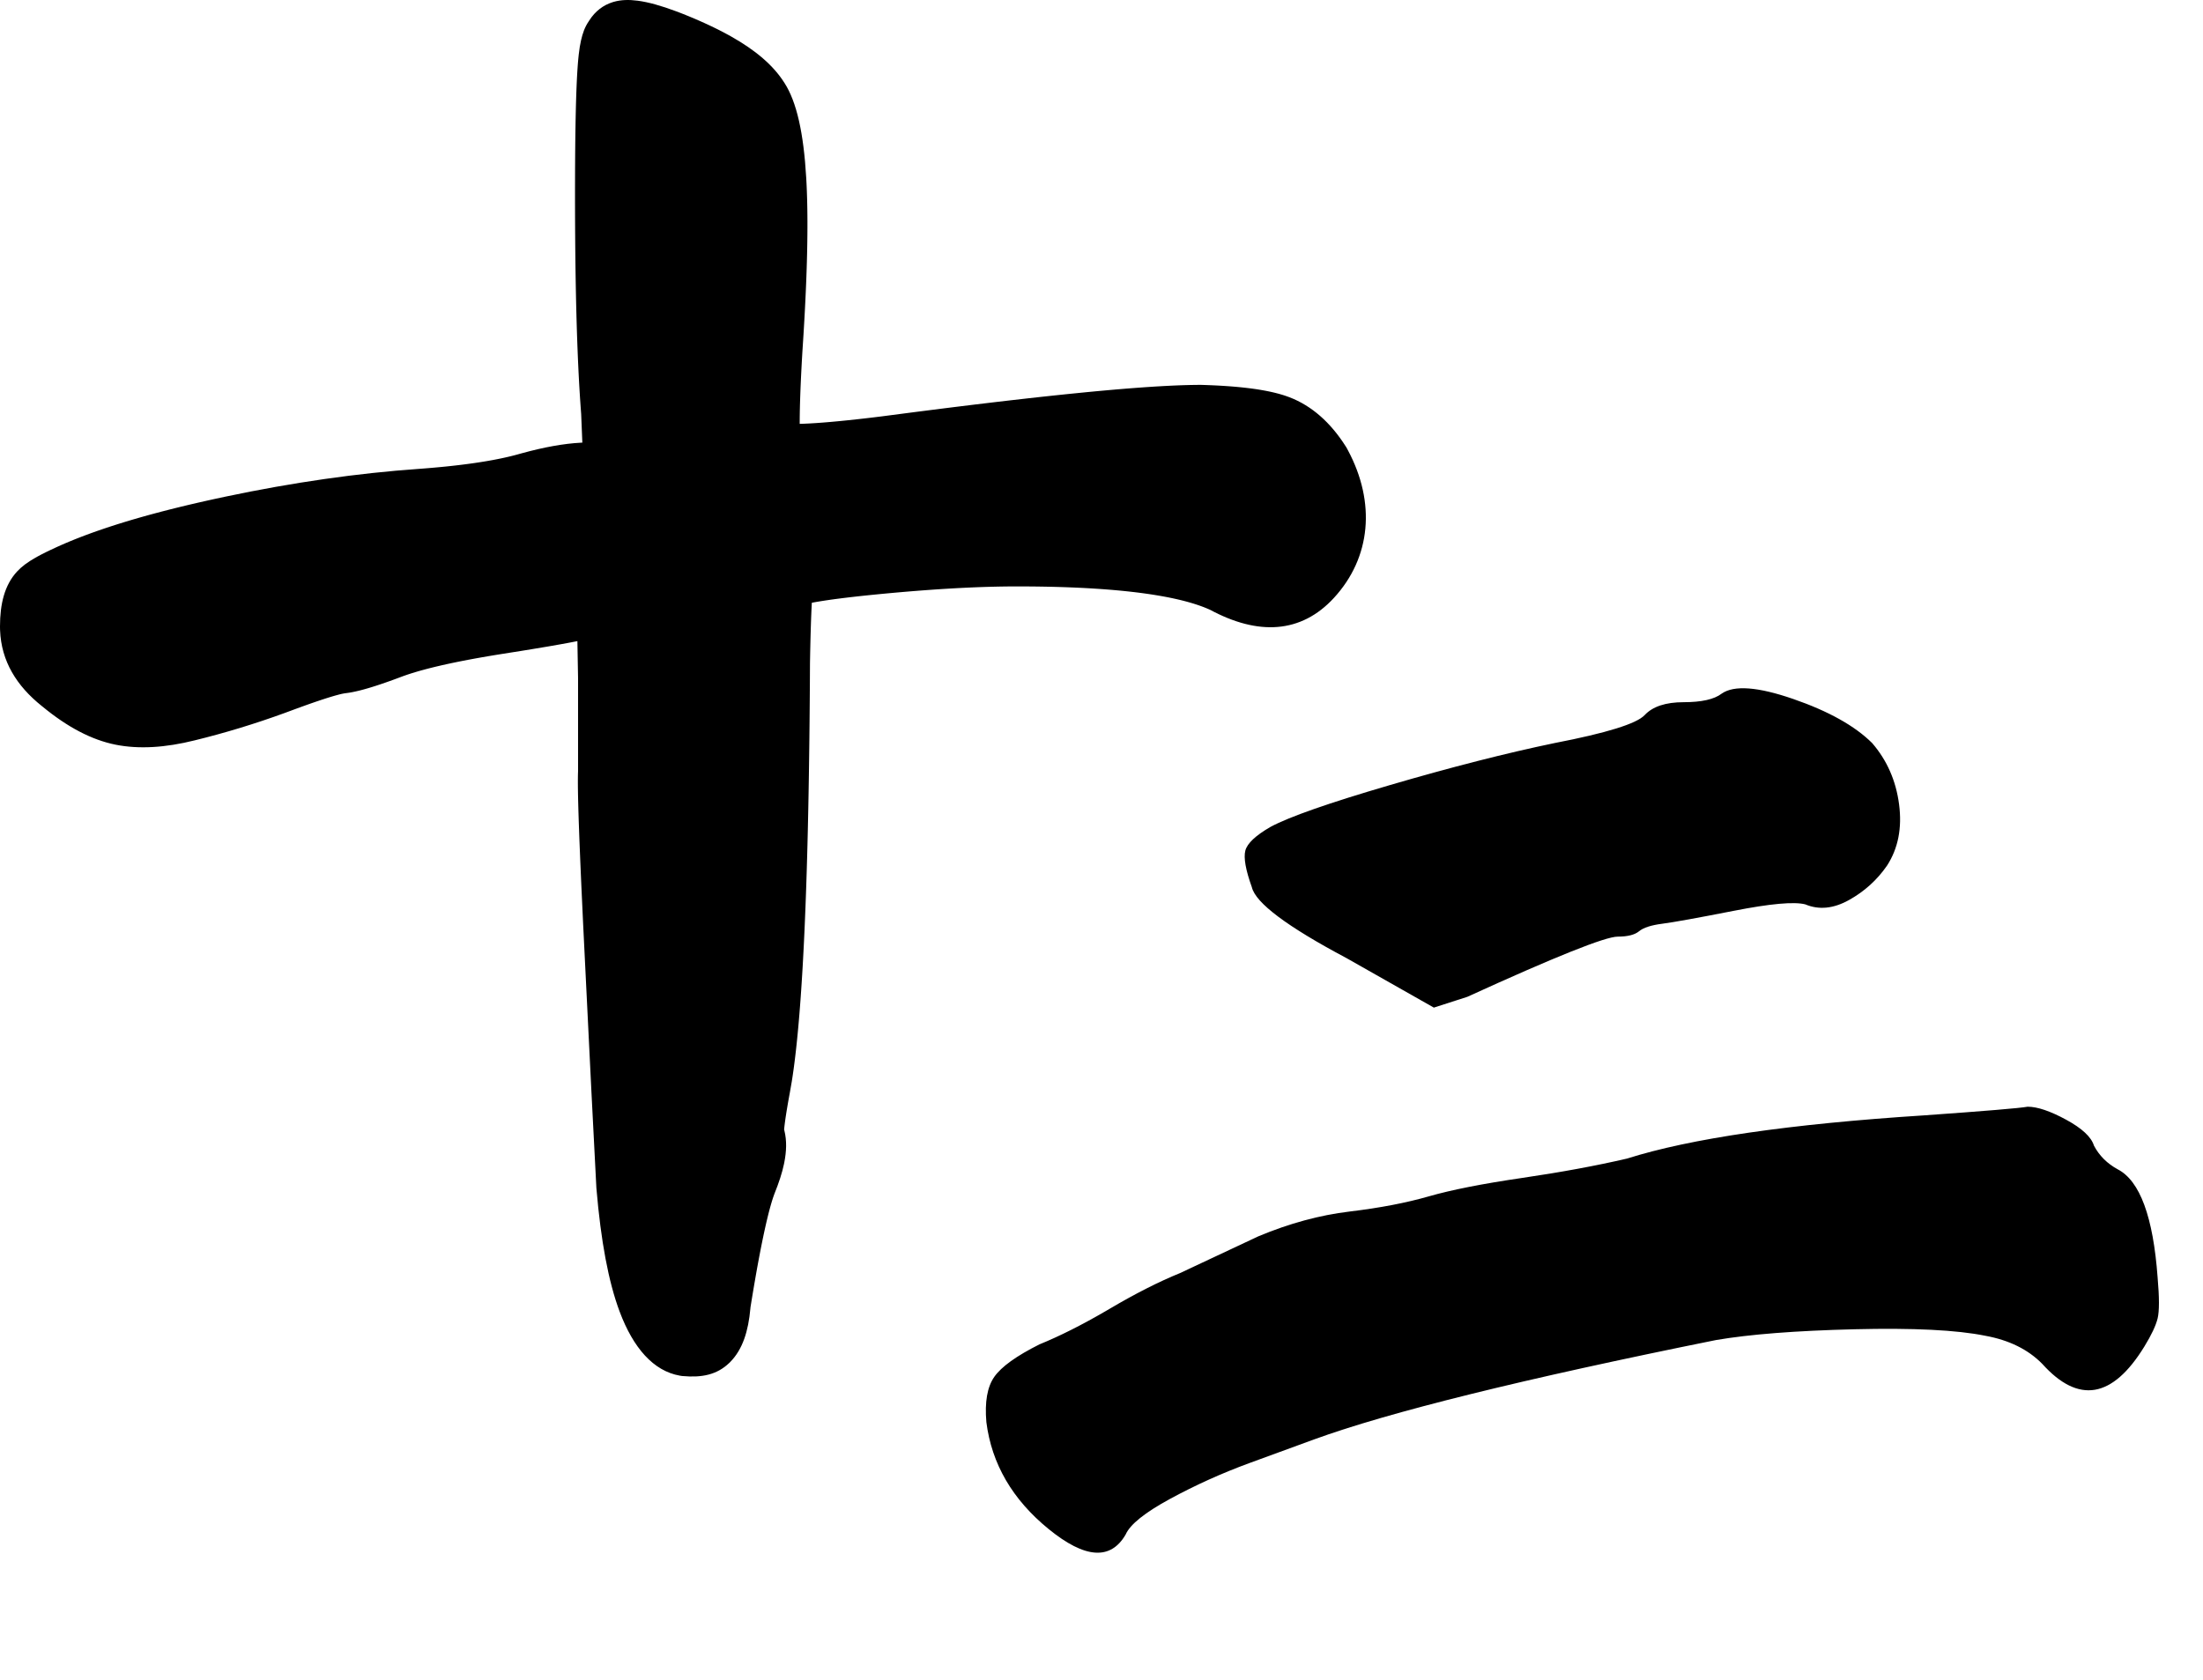
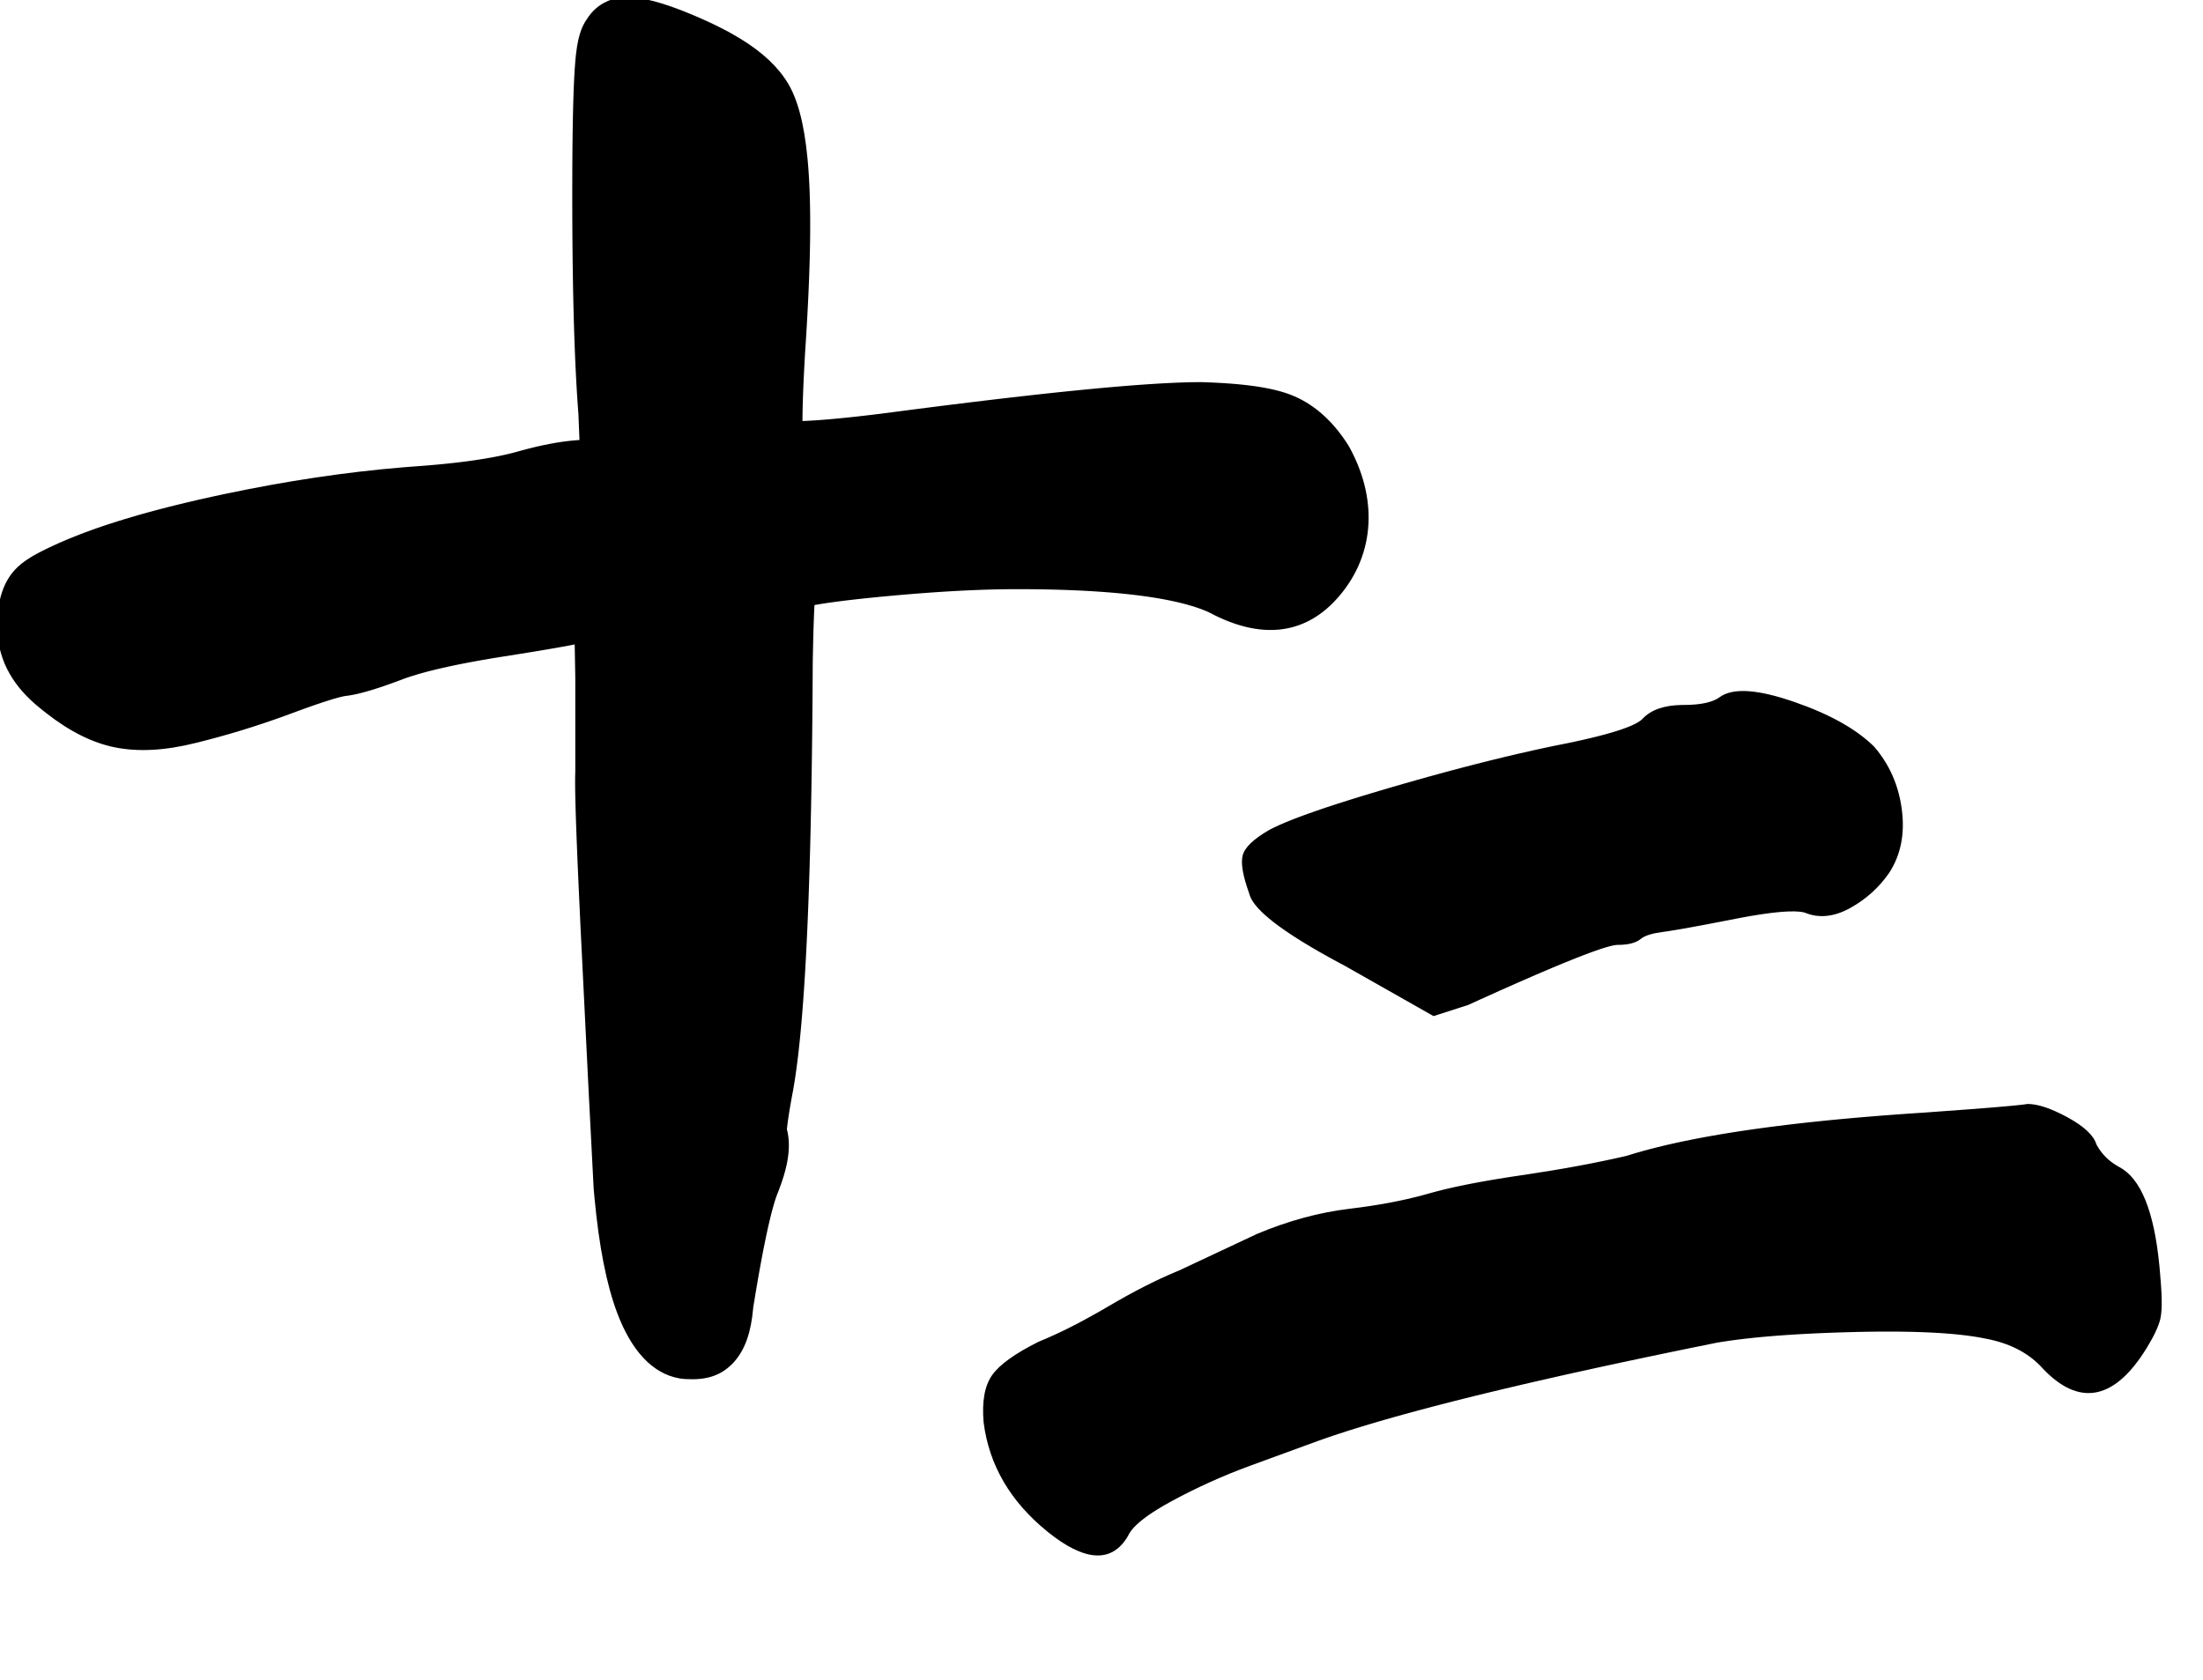
<svg xmlns="http://www.w3.org/2000/svg" width="400px" height="305px" viewBox="0 0 400 305" version="1.1">
  <g id="12_s" stroke="none" stroke-width="1" fill="none" fill-rule="evenodd">
-     <path d="M368.157,201 C369.923,201 372.251,201.785 375.141,203.354 C378.031,204.924 379.717,206.494 380.199,208.063 C381.162,209.895 382.607,211.334 384.534,212.38 C388.548,214.473 390.956,221.013 391.759,232.001 C392.08,235.663 392.08,238.148 391.759,239.456 C391.438,240.764 390.635,242.465 389.351,244.558 C383.571,253.976 377.389,255.022 370.806,247.697 C368.237,245.081 364.785,243.381 360.45,242.596 C355.312,241.549 347.404,241.157 336.727,241.418 C326.05,241.68 317.66,242.334 311.559,243.381 C276.557,250.444 252.232,256.461 238.584,261.431 L226.783,265.748 C221.806,267.579 217.029,269.738 212.453,272.223 C207.877,274.708 205.187,276.866 204.385,278.698 C201.655,283.407 196.999,283.08 190.416,277.717 C183.833,272.354 180.06,265.879 179.096,258.292 C178.775,254.63 179.257,251.883 180.541,250.052 C181.826,248.22 184.555,246.258 188.73,244.165 C192.369,242.683 196.367,240.675 200.722,238.143 L201.495,237.691 C206.151,234.944 210.406,232.785 214.259,231.216 L228.469,224.545 C234.088,222.19 239.628,220.686 245.087,220.032 C250.546,219.378 255.323,218.462 259.417,217.285 C263.511,216.108 269.131,214.996 276.276,213.95 C283.421,212.903 289.803,211.726 295.423,210.418 C306.983,206.755 324.966,204.139 349.371,202.57 C360.45,201.785 366.712,201.262 368.157,201 Z M111.438,0.334 C112.767,-0.046 114.194,-0.083 115.798,0.129 C117.737,0.386 120.067,1.038 122.839,2.078 L122.839,2.078 L123.607,2.371 C123.736,2.422 123.867,2.473 123.999,2.525 L123.999,2.525 L124.799,2.847 C125.07,2.957 125.344,3.071 125.622,3.188 L125.622,3.188 L126.037,3.364 L126.853,3.716 C126.988,3.775 127.122,3.834 127.254,3.893 L127.254,3.893 L128.042,4.247 C128.431,4.425 128.813,4.603 129.188,4.782 L129.188,4.782 L129.929,5.141 L130.651,5.502 C131.126,5.743 131.589,5.986 132.039,6.231 L132.039,6.231 L132.706,6.599 C137.197,9.127 140.401,11.851 142.412,15.024 L142.412,15.024 L142.44,15.066 C144.652,18.509 145.913,24.136 146.388,32.331 L146.388,32.331 L146.44,33.307 C146.448,33.472 146.456,33.638 146.463,33.804 L146.463,33.804 L146.505,34.816 L146.539,35.852 C146.544,36.026 146.549,36.202 146.554,36.379 L146.554,36.379 L146.577,37.451 C146.581,37.632 146.584,37.813 146.587,37.996 L146.587,37.996 L146.6,39.105 C146.603,39.479 146.606,39.856 146.607,40.238 L146.607,40.238 L146.606,41.396 L146.599,42.579 L146.585,43.787 L146.565,45.021 L146.538,46.279 L146.505,47.563 L146.465,48.872 L146.418,50.208 L146.366,51.569 L146.307,52.956 L146.241,54.369 L146.17,55.808 L146.093,57.274 L146.009,58.766 L145.92,60.286 L145.824,61.831 L145.675,64.134 L145.583,65.75 L145.501,67.295 L145.429,68.769 L145.367,70.17 L145.315,71.5 L145.286,72.346 L145.25,73.555 L145.224,74.69 L145.208,75.753 L145.202,76.741 L145.202,76.981 L145.752,76.964 L146.244,76.944 L147.023,76.906 L148.137,76.838 L149.03,76.775 L149.97,76.701 L150.96,76.617 L152.353,76.488 L153.832,76.34 L155.799,76.129 L157.043,75.988 L158.333,75.837 L160.127,75.618 C160.416,75.58 160.703,75.542 160.99,75.505 L160.99,75.505 L166.044,74.846 L170.891,74.229 L173.237,73.935 L177.031,73.469 L180.682,73.032 L183.499,72.703 L186.892,72.317 L188.859,72.099 L191.402,71.825 L193.853,71.569 L197.357,71.219 L199.033,71.059 L201.187,70.863 L202.743,70.727 L204.737,70.562 L206.173,70.451 L208.009,70.318 L209.753,70.204 L211.406,70.108 L212.969,70.03 L214.082,69.984 L215.143,69.948 L216.154,69.922 L216.799,69.911 L217.422,69.904 L218.089,69.902 L218.598,69.917 C218.745,69.922 218.891,69.927 219.037,69.932 L219.037,69.932 L219.898,69.966 L220.739,70.004 L221.56,70.048 L222.361,70.097 L223.142,70.151 L223.904,70.21 L224.646,70.275 L225.368,70.345 L226.072,70.42 L226.756,70.501 L227.421,70.587 L228.066,70.679 L228.693,70.777 L229.301,70.881 C229.501,70.916 229.697,70.952 229.891,70.99 L229.891,70.99 L230.461,71.105 L230.461,71.105 L230.74,71.165 L231.282,71.288 C231.371,71.31 231.46,71.331 231.547,71.353 L231.547,71.353 L232.062,71.485 C232.147,71.508 232.231,71.531 232.313,71.554 L232.313,71.554 L232.802,71.696 C232.881,71.72 232.96,71.745 233.039,71.769 L233.039,71.769 L233.5,71.921 C233.726,71.998 233.945,72.077 234.158,72.159 C238.154,73.697 241.582,76.714 244.339,81.063 L244.339,81.063 L244.472,81.273 L244.749,81.783 C249.827,91.291 248.944,101.275 242.186,108.606 C236.237,115.059 228.44,115.482 219.609,110.692 L219.754,110.77 L219.509,110.66 L219.126,110.495 L218.728,110.333 C218.661,110.306 218.592,110.28 218.524,110.253 L218.524,110.253 L218.104,110.096 L217.67,109.942 L217.222,109.791 L216.76,109.644 C216.682,109.62 216.603,109.595 216.523,109.571 L216.523,109.571 L216.04,109.429 C215.958,109.405 215.875,109.382 215.792,109.358 L215.792,109.358 L215.287,109.22 L214.768,109.086 L214.234,108.954 L213.686,108.826 L213.124,108.702 C213.029,108.681 212.934,108.661 212.838,108.64 L212.838,108.64 L212.255,108.52 L211.658,108.404 L211.046,108.291 L210.421,108.181 L209.456,108.022 L208.796,107.921 L208.121,107.823 L207.433,107.728 L206.73,107.637 L206.014,107.549 L204.913,107.424 L204.162,107.345 L203.397,107.269 L202.618,107.197 L201.825,107.128 L200.61,107.032 L199.365,106.943 L198.088,106.862 L197.219,106.813 L196.337,106.767 L194.988,106.706 L193.609,106.652 L192.198,106.606 L191.241,106.58 L189.78,106.549 L188.288,106.525 L186.252,106.506 L185.214,106.503 L184.134,106.503 L183.007,106.511 L181.858,106.526 C181.664,106.529 181.47,106.533 181.275,106.537 L181.275,106.537 L180.093,106.564 L178.889,106.599 L177.663,106.641 L176.414,106.692 L175.144,106.75 L173.853,106.815 L172.539,106.889 L171.203,106.97 L169.845,107.059 L168.466,107.156 L167.064,107.261 L165.641,107.373 L164.195,107.493 L162.728,107.621 L161.239,107.756 L159.729,107.9 L158.106,108.06 L156.864,108.189 L155.677,108.317 L154.179,108.488 L153.12,108.616 L151.794,108.785 L150.865,108.912 L149.991,109.039 L149.173,109.165 L148.411,109.29 L147.935,109.373 L147.403,109.471 L147.336,110.818 L147.294,111.829 L147.253,112.916 L147.215,114.078 L147.191,114.895 L147.156,116.183 L147.104,118.495 L147.069,120.43 L147.05,123.948 L147.025,127.423 L146.995,130.823 L146.96,134.146 L146.919,137.394 L146.873,140.565 L146.822,143.661 L146.765,146.68 L146.681,150.589 L146.611,153.433 L146.561,155.287 L146.483,158.005 L146.398,160.649 L146.339,162.369 L146.245,164.887 L146.145,167.331 L146.076,168.919 L146.004,170.473 L145.93,171.995 L145.813,174.215 L145.733,175.654 L145.649,177.059 L145.563,178.432 L145.475,179.772 L145.384,181.08 C145.369,181.295 145.353,181.508 145.338,181.721 L145.338,181.721 L145.243,182.979 L145.146,184.204 L145.046,185.396 L144.943,186.556 L144.838,187.683 L144.73,188.778 C144.712,188.958 144.694,189.136 144.675,189.313 L144.675,189.313 L144.564,190.358 C144.545,190.53 144.526,190.7 144.507,190.869 L144.507,190.869 L144.391,191.866 L144.273,192.83 L144.153,193.762 C144.132,193.915 144.112,194.066 144.091,194.216 L144.091,194.216 L143.966,195.099 C143.945,195.244 143.924,195.387 143.903,195.529 L143.903,195.529 L143.774,196.364 C143.644,197.182 143.51,197.953 143.372,198.675 L143.372,198.675 L143.319,198.947 L143.122,200.036 L142.998,200.749 L142.831,201.749 L142.733,202.369 L142.644,202.952 L142.566,203.497 L142.499,204.003 L142.441,204.47 C142.424,204.62 142.408,204.762 142.394,204.898 L142.394,204.898 L142.371,205.138 L142.417,205.315 C142.884,207.186 142.798,209.111 142.406,211.118 L142.406,211.118 L142.354,211.38 C142.015,213.011 141.433,214.785 140.606,216.836 L140.635,216.765 L140.594,216.872 L140.481,217.182 C140.462,217.236 140.443,217.291 140.424,217.347 L140.424,217.347 L140.307,217.695 L140.189,218.068 L140.007,218.675 L139.82,219.338 L139.693,219.811 C139.671,219.892 139.65,219.974 139.628,220.057 L139.628,220.057 L139.498,220.567 L139.366,221.102 L139.164,221.95 L139.027,222.546 L138.818,223.485 L138.676,224.141 L138.461,225.17 L138.241,226.253 L138.093,227.004 L137.868,228.175 L137.639,229.4 L137.484,230.245 L137.25,231.556 L136.933,233.386 L136.692,234.818 L136.448,236.301 L136.264,237.44 L136.246,237.651 C135.876,241.779 134.836,245.076 132.602,247.348 L132.602,247.348 L132.418,247.53 C130.176,249.692 127.437,250.232 123.951,249.917 L123.951,249.917 L123.819,249.905 L123.433,249.844 C118.638,249.003 114.976,244.797 112.511,238.223 C110.465,232.764 109.101,225.364 108.298,215.895 L108.298,215.895 L108.285,215.744 L107.382,198.22 L105.887,167.972 L105.55,160.719 L105.367,156.506 L105.201,152.426 L105.085,149.21 L105.022,147.23 L104.969,145.235 L104.947,144.13 L104.93,142.946 L104.926,142.241 L104.926,141.704 L104.933,140.952 L104.942,140.513 L104.957,140.094 L104.957,123.091 L104.838,116.439 L103.46,116.706 L101.765,117.017 L99.526,117.409 L96.616,117.895 L94.605,118.222 L91.127,118.772 L89.751,118.994 L88.858,119.143 L87.552,119.367 L86.288,119.593 L85.066,119.82 L83.886,120.048 L83.123,120.2 L82.378,120.353 L81.297,120.584 L80.258,120.815 L79.261,121.048 L78.621,121.203 L77.999,121.359 L77.397,121.515 L76.529,121.75 L75.974,121.906 L75.438,122.064 L74.671,122.3 C74.588,122.326 74.506,122.352 74.424,122.379 L74.424,122.379 L73.946,122.537 L73.488,122.695 L73.048,122.853 L72.106,123.206 L71.398,123.466 L70.713,123.713 L70.049,123.947 L69.408,124.169 L68.788,124.377 L68.189,124.573 L67.611,124.755 C67.517,124.785 67.423,124.814 67.33,124.842 L67.33,124.842 L66.784,125.005 L66.258,125.155 C66.172,125.179 66.087,125.203 66.002,125.226 L66.002,125.226 L65.507,125.357 C65.426,125.378 65.345,125.398 65.266,125.418 L65.266,125.418 L64.8,125.529 C64.724,125.547 64.648,125.564 64.574,125.58 L64.574,125.58 L64.137,125.673 L63.719,125.753 C63.583,125.777 63.45,125.799 63.32,125.82 L63.32,125.82 L62.939,125.874 L62.607,125.916 L62.439,125.944 L62.152,126.001 L61.824,126.075 L61.583,126.135 L60.9,126.318 L60.437,126.452 L59.758,126.657 L59.203,126.832 L58.405,127.091 L57.313,127.459 L56.365,127.787 L55.353,128.146 L54,128.637 L51.692,129.491 C46.293,131.46 40.854,133.115 35.393,134.453 C29.999,135.803 25.205,136.092 20.987,135.249 C16.632,134.379 12.207,132.039 7.7,128.314 L7.742,128.348 L7.573,128.215 C3.016,124.566 0.23,120.09 0.014,114.462 L0.003,114.058 L0,113.751 C0,109.702 0.821,106.268 3.091,103.806 C3.931,102.894 5.006,102.1 6.457,101.276 L6.457,101.276 L6.927,101.014 L7.424,100.75 L7.947,100.481 C8.127,100.391 8.31,100.3 8.499,100.207 L8.499,100.207 L9.079,99.928 L10.051,99.473 C10.172,99.417 10.295,99.361 10.417,99.305 L10.417,99.305 L11.164,98.971 C11.416,98.86 11.671,98.749 11.929,98.639 L11.929,98.639 L12.713,98.31 L13.515,97.983 C13.65,97.928 13.786,97.874 13.923,97.82 L13.923,97.82 L14.753,97.496 L15.602,97.174 L16.469,96.854 C16.615,96.801 16.762,96.748 16.91,96.695 L16.91,96.695 L17.805,96.379 C18.258,96.221 18.717,96.064 19.183,95.908 L19.183,95.908 L20.125,95.597 L21.086,95.287 C21.248,95.236 21.41,95.185 21.573,95.134 L21.573,95.134 L22.562,94.827 L23.57,94.523 C23.739,94.473 23.909,94.422 24.08,94.372 L24.08,94.372 L25.116,94.071 L26.17,93.772 L27.244,93.475 L28.336,93.18 L29.447,92.887 L30.576,92.596 L31.725,92.307 L32.892,92.02 L34.079,91.734 L35.894,91.31 L37.752,90.89 L39.014,90.612 L40.963,90.194 C53.186,87.618 64.901,85.937 76.092,85.154 L76.092,85.154 L76.598,85.116 L77.596,85.037 L78.574,84.954 L80.003,84.823 L80.93,84.732 L81.838,84.636 L82.726,84.537 L83.594,84.435 L84.442,84.328 L85.269,84.219 L86.077,84.106 L86.864,83.989 L87.631,83.868 L88.378,83.745 L89.461,83.553 L90.157,83.42 L90.833,83.284 L91.488,83.145 L92.124,83.002 L92.738,82.856 L93.333,82.707 L93.906,82.554 L94.718,82.328 C98.783,81.211 102.361,80.563 105.481,80.401 L105.481,80.401 L105.736,80.389 L105.523,75.192 L105.428,73.91 L105.322,72.377 L105.256,71.325 L105.191,70.248 L105.129,69.146 L105.041,67.448 L104.959,65.694 L104.908,64.494 L104.835,62.649 L104.768,60.747 L104.727,59.449 L104.688,58.126 L104.634,56.095 L104.601,54.71 L104.557,52.587 L104.519,50.408 L104.496,48.924 L104.476,47.416 L104.459,45.882 L104.444,44.324 L104.426,41.941 L104.414,39.501 L104.407,37.006 L104.407,34.075 L104.417,30.538 L104.434,27.788 L104.454,25.715 L104.473,24.235 L104.511,21.911 L104.548,20.178 L104.579,18.953 L104.613,17.791 L104.663,16.341 L104.708,15.235 L104.746,14.421 C104.753,14.288 104.759,14.158 104.766,14.029 L104.766,14.029 L104.808,13.276 L104.853,12.563 L104.9,11.889 C104.908,11.78 104.917,11.672 104.925,11.566 L104.925,11.566 L104.977,10.95 C104.986,10.851 104.995,10.753 105.004,10.656 L105.004,10.656 L105.061,10.096 L105.091,9.83 C105.197,8.899 105.324,8.089 105.497,7.337 C105.798,6.025 106.175,4.921 106.899,3.871 L106.899,3.871 L106.912,3.853 L106.987,3.73 C108.088,1.99 109.572,0.92 111.23,0.397 L111.23,0.397 Z M325.595,126.946 C332.003,129.16 336.78,131.829 339.927,134.954 C342.625,138.079 344.255,141.79 344.817,146.087 C345.379,150.383 344.648,154.094 342.625,157.219 C340.826,159.823 338.522,161.907 335.712,163.469 C332.902,165.032 330.26,165.292 327.787,164.25 C325.764,163.73 321.436,164.12 314.805,165.422 C308.173,166.724 303.845,167.505 301.822,167.766 C299.798,168.026 298.393,168.482 297.607,169.133 C296.82,169.784 295.527,170.11 293.729,170.11 C291.48,170.11 282.376,173.755 266.414,181.047 L260.344,183 L244.495,174.016 C233.704,168.287 227.971,163.99 227.297,161.125 C226.173,158 225.78,155.787 226.117,154.485 C226.454,153.183 227.971,151.751 230.669,150.188 C234.041,148.365 241.291,145.826 252.42,142.571 C263.548,139.316 273.496,136.777 282.263,134.954 C291.705,133.131 297.157,131.438 298.618,129.876 C300.079,128.314 302.44,127.532 305.7,127.532 C308.959,127.532 311.264,127.011 312.613,125.97 C314.861,124.407 319.188,124.733 325.595,126.946 Z" id="Combined-Shape" fill="#000000" fill-rule="nonzero" />
+     <path d="M368.157,200.5 C370.022,200.5 372.423,201.309 375.38,202.915 C378.374,204.541 380.148,206.193 380.641,207.831 C381.558,209.573 382.931,210.941 384.765,211.937 C388.702,213.989 391.107,219.946 392.072,229.788 L392.17,230.858 C392.201,231.219 392.23,231.586 392.257,231.957 L392.327,232.793 L392.384,233.587 L392.431,234.339 L392.465,235.05 L392.488,235.718 L392.501,236.345 C392.501,236.749 392.498,237.125 392.486,237.474 L392.461,237.977 C392.421,238.619 392.349,239.152 392.245,239.576 C391.909,240.943 391.086,242.686 389.777,244.819 C384.158,253.975 377.975,255.472 371.569,249.217 L371.121,248.768 C370.898,248.537 370.674,248.297 370.449,248.047 C367.957,245.509 364.599,243.855 360.35,243.086 L359.998,243.016 L359.269,242.882 C359.145,242.861 359.019,242.84 358.892,242.819 L358.111,242.697 C357.845,242.658 357.574,242.62 357.296,242.584 L356.447,242.479 C356.302,242.462 356.156,242.445 356.009,242.429 L355.108,242.336 L354.172,242.25 C354.013,242.237 353.853,242.224 353.691,242.211 L352.704,242.138 C352.536,242.126 352.367,242.115 352.197,242.104 L351.158,242.043 L350.085,241.99 L348.977,241.945 L347.835,241.908 L346.658,241.879 L345.447,241.858 L344.202,241.845 L342.27,241.841 L340.939,241.848 L339.573,241.863 L338.173,241.887 L336.739,241.918 L335.076,241.963 L333.45,242.014 L331.863,242.071 L330.314,242.135 L328.803,242.206 L327.33,242.283 L325.895,242.366 L324.499,242.456 L323.14,242.552 L321.82,242.655 C321.603,242.673 321.388,242.691 321.174,242.709 L319.911,242.821 C319.704,242.841 319.498,242.86 319.294,242.88 L318.088,243.002 C317.692,243.044 317.303,243.087 316.921,243.131 L315.791,243.266 C315.606,243.289 315.423,243.312 315.241,243.336 L314.17,243.481 L313.136,243.632 C312.967,243.658 312.8,243.684 312.634,243.71 L311.658,243.871 L307.512,244.713 L303.468,245.545 L299.527,246.367 L294.744,247.38 L290.122,248.377 L285.659,249.359 L283.059,249.941 L278.853,250.897 L276.406,251.464 L273.234,252.21 L270.164,252.947 L267.928,253.492 L265.751,254.032 L263.631,254.567 L261.569,255.096 L260.226,255.445 L257.617,256.136 L255.111,256.817 L253.299,257.321 L251.545,257.819 L250.407,258.148 L248.749,258.637 L247.148,259.121 L246.113,259.44 L244.608,259.914 L243.162,260.382 L242.229,260.691 L241.322,260.997 L240.441,261.301 L239.168,261.752 L226.956,266.217 C222.001,268.04 217.246,270.189 212.691,272.662 C211.74,273.179 210.873,273.68 210.09,274.167 L209.439,274.58 C206.916,276.218 205.377,277.677 204.817,278.948 C201.897,283.987 196.889,283.635 190.1,278.104 C183.42,272.662 179.58,266.073 178.598,258.336 C178.268,254.567 178.769,251.707 180.132,249.764 C181.475,247.85 184.264,245.845 188.541,243.702 C191.945,242.316 195.668,240.465 199.708,238.151 L200.47,237.711 L201.241,237.26 C205.657,234.655 209.716,232.575 213.4,231.03 L214.047,230.763 L228.276,224.084 C233.937,221.712 239.521,220.195 245.027,219.536 C250.159,218.921 254.682,218.074 258.595,216.997 L259.279,216.805 C259.847,216.641 260.444,216.479 261.07,216.318 L262.031,216.078 C262.358,215.998 262.693,215.919 263.035,215.84 L264.083,215.604 L265.174,215.369 C265.545,215.292 265.923,215.214 266.308,215.137 L267.486,214.906 C267.886,214.83 268.293,214.754 268.708,214.678 L269.973,214.451 C270.187,214.414 270.403,214.376 270.622,214.339 L271.952,214.115 L273.325,213.893 L274.743,213.673 L276.203,213.455 C283.335,212.41 289.704,211.236 295.272,209.941 C296.226,209.639 297.223,209.344 298.264,209.056 L299.319,208.77 L300.403,208.489 C300.586,208.443 300.77,208.397 300.955,208.351 L302.083,208.077 C302.273,208.032 302.465,207.987 302.657,207.942 L303.828,207.675 C304.025,207.631 304.224,207.588 304.424,207.544 L305.638,207.284 L306.881,207.03 L308.152,206.78 L309.453,206.534 L310.782,206.294 L312.141,206.058 L313.528,205.827 C313.762,205.789 313.996,205.751 314.232,205.714 L315.663,205.49 L317.122,205.271 C317.368,205.234 317.615,205.198 317.863,205.163 L319.366,204.951 L320.897,204.743 L322.458,204.541 L324.853,204.246 L326.486,204.055 L328.148,203.869 L329.838,203.688 L331.558,203.512 L333.306,203.34 L335.084,203.173 L336.89,203.011 L338.725,202.853 L341.532,202.625 L343.44,202.48 L345.376,202.339 L347.342,202.202 L349.336,202.071 L357.572,201.468 L362.62,201.066 L365.036,200.853 L366.464,200.712 L367.374,200.609 L367.819,200.548 L367.993,200.521 L368.068,200.508 L368.157,200.5 Z M111.3,-0.147 C112.656,-0.534 114.132,-0.596 115.864,-0.366 C117.584,-0.138 119.604,0.391 121.983,1.233 L122.498,1.418 L123.018,1.611 L123.985,1.982 L124.989,2.385 L125.817,2.728 L126.236,2.905 L127.257,3.347 L128.252,3.793 L128.834,4.062 L129.406,4.332 L130.153,4.694 L130.877,5.056 L131.353,5.3 L131.821,5.546 L132.281,5.793 L132.951,6.164 C137.241,8.578 140.323,11.145 142.371,14.062 L142.603,14.401 L142.86,14.795 C144.787,17.795 146.009,22.37 146.625,28.833 L146.724,29.96 L146.812,31.124 L146.887,32.305 L146.951,33.532 L147.005,34.799 L147.054,36.368 L147.082,37.715 L147.1,39.101 L147.107,40.238 L147.106,41.399 L147.099,42.585 L147.085,43.796 L147.065,45.031 L147.038,46.292 L147.004,47.578 L146.964,48.89 L146.918,50.227 L146.865,51.59 L146.806,52.979 L146.741,54.394 L146.669,55.835 L146.592,57.302 L146.508,58.796 L146.419,60.316 L146.323,61.864 L146.174,64.162 L146.082,65.777 L146.001,67.32 L145.929,68.791 L145.867,70.19 L145.815,71.517 L145.786,72.361 L145.75,73.566 L145.724,74.698 L145.708,75.756 L145.703,76.465 L146.22,76.445 L146.993,76.407 L148.102,76.339 L148.99,76.276 L149.928,76.203 L150.914,76.119 L152.303,75.99 L153.779,75.843 L155.743,75.632 L156.985,75.491 L158.273,75.34 L160.062,75.123 L165.981,74.35 L170.829,73.733 L173.176,73.439 L176.972,72.973 L180.624,72.536 L183.443,72.206 L186.837,71.82 L188.806,71.602 L191.35,71.327 L193.803,71.071 L197.31,70.721 L198.987,70.561 L201.144,70.364 L202.702,70.229 L204.698,70.064 L206.137,69.952 L207.976,69.819 L209.724,69.705 L211.382,69.609 L212.948,69.531 L214.065,69.484 L215.131,69.448 L216.145,69.422 L216.794,69.411 L217.42,69.404 L218.104,69.402 L219.056,69.433 L219.921,69.466 L220.765,69.505 L221.59,69.549 L222.395,69.598 L223.181,69.652 L223.947,69.712 L224.694,69.777 L225.422,69.848 L226.13,69.924 L226.82,70.005 L227.491,70.092 L228.143,70.185 L228.777,70.284 L229.39,70.389 L229.989,70.5 L230.566,70.616 L230.851,70.677 L231.534,70.835 L232.193,71.003 L232.453,71.074 L232.948,71.218 L233.195,71.294 L233.661,71.447 C233.894,71.527 234.119,71.608 234.338,71.693 C238.148,73.159 241.462,75.935 244.182,79.916 L244.471,80.347 L244.761,80.796 L244.911,81.034 L245.19,81.547 C250.387,91.278 249.432,101.484 242.554,108.945 C236.635,115.365 228.797,116.099 219.77,111.345 L219.544,111.224 L219.312,111.119 L218.938,110.958 L218.348,110.722 L217.937,110.567 L217.511,110.416 L217.07,110.268 L216.382,110.051 L215.661,109.841 L215.162,109.704 L214.648,109.571 L214.12,109.441 L213.578,109.314 L212.878,109.16 L212.159,109.011 L211.567,108.896 L210.96,108.783 L210.34,108.674 L209.38,108.517 L208.724,108.416 L208.053,108.318 L207.368,108.224 L206.67,108.133 L205.957,108.046 L204.861,107.921 L204.113,107.842 L203.351,107.767 L202.575,107.695 L201.786,107.627 L200.575,107.53 L199.333,107.442 L198.059,107.362 L197.193,107.313 L196.314,107.267 L194.969,107.205 L193.592,107.152 L192.185,107.106 L191.23,107.08 L189.772,107.048 L188.284,107.025 L186.25,107.006 L185.214,107.003 L184.138,107.003 L183.014,107.011 L181.286,107.037 L180.107,107.064 L178.906,107.098 L177.683,107.141 L176.437,107.191 L175.17,107.249 L173.88,107.315 L172.569,107.388 L171.236,107.469 L169.88,107.558 L168.503,107.655 L167.103,107.759 L165.682,107.871 L164.239,107.991 L162.774,108.119 L161.287,108.254 L159.778,108.397 L158.158,108.557 L156.918,108.686 L155.733,108.814 L154.239,108.984 L153.183,109.112 L151.862,109.281 L150.936,109.407 L150.067,109.533 L149.254,109.658 L148.497,109.782 L147.883,109.891 L147.836,110.839 L147.793,111.848 L147.753,112.932 L147.715,114.093 L147.691,114.908 L147.656,116.194 L147.604,118.504 L147.569,120.433 L147.55,123.951 L147.525,127.428 L147.495,130.828 L147.46,134.153 L147.419,137.401 L147.373,140.573 L147.322,143.67 L147.265,146.691 L147.181,150.602 L147.111,153.446 L147.061,155.302 L146.982,158.021 L146.898,160.666 L146.838,162.388 L146.744,164.908 L146.645,167.353 L146.575,168.942 L146.503,170.498 L146.429,172.021 L146.312,174.243 L146.232,175.683 L146.148,177.091 L146.062,178.465 L145.974,179.807 L145.836,181.758 L145.741,183.018 L145.644,184.246 L145.544,185.44 L145.441,186.603 L145.336,187.732 L145.173,189.366 L145.004,190.927 L144.888,191.927 L144.769,192.895 L144.586,194.286 L144.461,195.172 L144.397,195.605 L144.268,196.442 C144.203,196.854 144.136,197.254 144.069,197.642 L143.967,198.216 L143.811,199.036 L143.615,200.122 L143.491,200.831 L143.325,201.827 L143.227,202.444 L143.139,203.023 L143.062,203.563 L142.995,204.064 L142.914,204.742 L142.877,205.097 L142.902,205.194 C143.27,206.667 143.326,208.216 143.105,209.935 L143.045,210.368 L142.972,210.808 L142.897,211.216 L142.843,211.481 C142.56,212.847 142.107,214.329 141.455,216.041 L141.273,216.514 L141.064,217.043 L140.953,217.348 L140.784,217.846 L140.668,218.212 L140.488,218.811 L140.303,219.468 L140.113,220.181 L139.984,220.687 L139.852,221.218 L139.651,222.062 L139.515,222.654 L139.307,223.59 L139.166,224.243 L138.951,225.269 L138.732,226.349 L138.584,227.098 L138.359,228.267 L138.131,229.49 L137.977,230.333 L137.743,231.642 L137.426,233.469 L137.185,234.899 L136.942,236.381 L136.762,237.482 L136.744,237.696 C136.369,241.878 135.335,244.972 133.416,247.201 L133.2,247.445 L132.954,247.703 L132.765,247.89 C130.676,249.905 128.124,250.665 124.645,250.47 L124.268,250.445 L123.906,250.415 L123.74,250.399 L123.346,250.337 C118.474,249.481 114.636,245.317 112.043,238.398 C110.116,233.258 108.773,226.384 107.942,217.531 L107.87,216.745 L107.786,215.77 L106.882,198.245 L105.387,167.995 L105.051,160.741 L104.867,156.526 L104.702,152.445 L104.585,149.226 L104.522,147.243 L104.47,145.245 L104.447,144.137 L104.43,142.95 L104.426,142.241 L104.426,141.699 L104.433,140.941 L104.442,140.496 L104.457,140.094 L104.457,123.1 L104.349,117.043 L103.55,117.198 L101.851,117.51 L99.608,117.902 L96.696,118.389 L94.684,118.715 L91.206,119.266 L89.833,119.488 L88.942,119.636 L87.64,119.86 L86.379,120.084 L85.161,120.311 L83.984,120.538 L83.223,120.69 L82.482,120.842 L81.405,121.072 L80.371,121.302 L79.379,121.533 L78.742,121.688 L78.125,121.843 L77.527,121.997 L76.665,122.231 L76.115,122.386 L75.585,122.542 L74.581,122.854 L74.109,123.009 L73.657,123.165 L73.223,123.321 L72.278,123.675 L71.568,123.936 L70.879,124.185 L70.212,124.42 L69.567,124.643 L68.943,124.853 L68.34,125.05 L67.617,125.277 L66.921,125.486 L66.13,125.709 L65.383,125.904 L64.796,126.043 L64.231,126.164 L63.804,126.245 L63.39,126.315 L63.002,126.37 L62.689,126.409 L62.536,126.434 L62.263,126.488 L61.944,126.561 L61.713,126.618 L61.038,126.799 L60.581,126.93 L59.908,127.134 L59.358,127.307 L58.564,127.565 L57.476,127.931 L56.532,128.259 L55.524,128.616 L54.173,129.106 L51.863,129.96 C46.45,131.935 40.993,133.596 35.515,134.938 C30.007,136.317 25.151,136.591 20.889,135.74 C16.788,134.92 12.612,132.826 8.341,129.473 L7.866,129.095 L7.433,128.741 L7.264,128.608 C2.494,124.788 -0.139,120.264 -0.466,114.891 L-0.486,114.476 L-0.497,114.062 L-0.5,113.751 C-0.5,109.274 0.489,105.89 2.723,103.467 C3.445,102.683 4.334,101.978 5.495,101.263 L5.851,101.048 L6.214,100.838 L6.692,100.573 L7.196,100.305 L7.724,100.034 L8.282,99.757 L8.867,99.475 L10.026,98.934 L10.964,98.513 L11.735,98.178 L12.524,97.847 L13.534,97.437 L14.576,97.028 L15.429,96.705 L16.743,96.224 L17.642,95.906 L18.329,95.669 L19.026,95.433 L19.972,95.121 L21.425,94.656 L22.418,94.349 L23.941,93.892 L24.98,93.59 L26.037,93.29 L27.113,92.992 L28.208,92.697 L29.322,92.403 L30.454,92.111 L31.606,91.821 L32.776,91.533 L33.965,91.247 L35.784,90.822 L37.644,90.401 L38.909,90.123 L40.86,89.705 C52.042,87.348 62.799,85.739 73.121,84.88 L74.593,84.762 L76.559,84.617 L77.554,84.539 L78.528,84.456 L79.953,84.326 L80.878,84.234 L81.783,84.139 L82.667,84.041 L83.532,83.939 L84.376,83.833 L85.2,83.724 L86.004,83.611 L86.787,83.495 L87.55,83.375 L88.291,83.252 L89.367,83.061 L90.058,82.93 L90.729,82.795 L91.379,82.657 L92.008,82.516 L92.616,82.372 L93.204,82.224 L93.772,82.073 L94.586,81.846 C98.223,80.846 101.457,80.225 104.326,79.98 L104.895,79.936 L105.216,79.916 L105.024,75.229 L104.929,73.944 L104.823,72.409 L104.756,71.355 L104.692,70.276 L104.63,69.172 L104.542,67.471 L104.46,65.716 L104.408,64.514 L104.335,62.666 L104.268,60.763 L104.227,59.464 L104.188,58.139 L104.134,56.107 L104.102,54.721 L104.057,52.596 L104.019,50.415 L103.976,47.421 L103.959,45.887 L103.944,44.328 L103.926,41.943 L103.914,39.502 L103.907,37.006 L103.907,34.073 L103.917,30.535 L103.934,27.783 L103.954,25.709 L103.973,24.227 L104.011,21.9 L104.048,20.166 L104.079,18.939 L104.113,17.774 L104.163,16.32 L104.209,15.211 L104.257,14.198 L104.309,13.245 L104.354,12.528 L104.427,11.524 L104.507,10.606 L104.564,10.041 L104.594,9.773 C104.707,8.785 104.839,7.97 105.01,7.225 C105.299,5.965 105.631,5.02 106.135,4.145 L106.292,3.884 L106.491,3.582 L106.565,3.462 C107.497,1.989 108.724,0.918 110.183,0.262 L110.478,0.136 L110.779,0.021 L111.086,-0.082 L111.3,-0.147 Z M312.327,126.559 C314.584,124.991 318.612,125.175 324.448,127.038 L325.315,127.323 C325.462,127.372 325.61,127.422 325.759,127.474 C332.231,129.71 337.072,132.415 340.306,135.627 C343.068,138.827 344.738,142.629 345.313,147.022 C345.889,151.432 345.135,155.262 343.036,158.503 C341.194,161.171 338.832,163.306 335.955,164.906 C333.017,166.54 330.216,166.816 327.663,165.735 C327.037,165.574 326.163,165.506 325.042,165.532 L324.508,165.55 C324.416,165.554 324.322,165.559 324.227,165.565 L323.64,165.603 C323.54,165.611 323.438,165.619 323.334,165.628 L322.695,165.686 C322.585,165.697 322.475,165.709 322.362,165.721 L321.671,165.799 C321.553,165.814 321.434,165.828 321.313,165.844 L320.57,165.943 L319.792,166.055 L318.98,166.181 L318.133,166.32 L317.253,166.472 L316.338,166.638 L315.388,166.818 L311.012,167.667 L308.893,168.068 L306.666,168.478 L305.074,168.76 L303.478,169.027 L302.809,169.131 L302.051,169.24 L301.886,169.262 C300.062,169.497 298.781,169.891 298.055,170.418 L297.925,170.518 C297.085,171.214 295.795,171.567 294.059,171.606 L293.651,171.611 L293.479,171.623 L293.285,171.647 L293.068,171.682 L292.828,171.73 L292.426,171.823 L291.974,171.943 L291.643,172.038 L291.106,172.202 L290.518,172.393 L289.655,172.689 L288.702,173.033 L287.385,173.528 L286.23,173.978 L285.306,174.346 L283.653,175.018 L281.862,175.764 L279.931,176.583 L278.287,177.291 L275.655,178.441 L272.332,179.916 L268.74,181.534 L266.567,182.523 L260.288,184.543 L244.261,175.457 L243.25,174.917 L242.269,174.385 L241.319,173.862 L240.399,173.348 L239.509,172.842 L238.649,172.344 L237.819,171.855 L237.02,171.374 L236.25,170.902 L235.511,170.438 L234.802,169.983 L234.122,169.535 L233.473,169.096 C233.367,169.024 233.263,168.952 233.16,168.88 L232.556,168.454 C232.457,168.383 232.36,168.313 232.265,168.243 L231.705,167.829 L231.176,167.423 C231.091,167.356 231.006,167.289 230.923,167.223 L230.439,166.829 C228.327,165.075 227.125,163.568 226.826,162.295 C225.67,159.081 225.263,156.787 225.633,155.36 C226.013,153.891 227.614,152.38 230.431,150.748 L230.827,150.54 L231.253,150.327 C231.327,150.291 231.402,150.254 231.479,150.218 L232.203,149.882 L232.725,149.651 L233.279,149.414 L234.17,149.048 L235.132,148.669 L235.814,148.408 L236.896,148.007 L237.657,147.733 L238.858,147.31 L240.131,146.874 L241.02,146.575 L242.893,145.962 L244.894,145.325 L247.022,144.664 L248.703,144.153 L250.455,143.629 L252.279,143.091 C253.075,142.858 253.865,142.629 254.648,142.404 L256.981,141.738 C257.753,141.52 258.519,141.306 259.278,141.095 L261.539,140.473 C262.287,140.27 263.028,140.07 263.764,139.874 L265.953,139.296 C266.315,139.202 266.675,139.108 267.034,139.015 L269.169,138.471 L271.267,137.948 L273.33,137.447 L275.357,136.968 C276.362,136.733 277.353,136.508 278.33,136.29 L280.267,135.866 C280.907,135.728 281.541,135.594 282.168,135.463 L283.169,135.267 L284.612,134.976 L285.984,134.686 L287.287,134.399 L288.117,134.209 L288.915,134.02 L290.054,133.739 L290.774,133.553 L291.463,133.369 L292.12,133.185 L292.746,133.003 L293.626,132.733 L294.173,132.555 L294.688,132.377 L295.172,132.202 C295.249,132.173 295.326,132.144 295.401,132.115 L295.837,131.941 C295.907,131.913 295.976,131.884 296.043,131.855 L296.431,131.684 C296.493,131.656 296.554,131.628 296.614,131.599 L296.954,131.431 C297.008,131.403 297.061,131.375 297.112,131.347 L297.404,131.181 C297.727,130.988 297.984,130.799 298.175,130.614 L298.253,130.534 C299.761,128.921 302.123,128.097 305.313,128.036 L305.7,128.032 C308.859,128.032 311.064,127.534 312.327,126.559 Z" id="Combined-Shape" fill="#000000" fill-rule="nonzero" />
  </g>
</svg>
